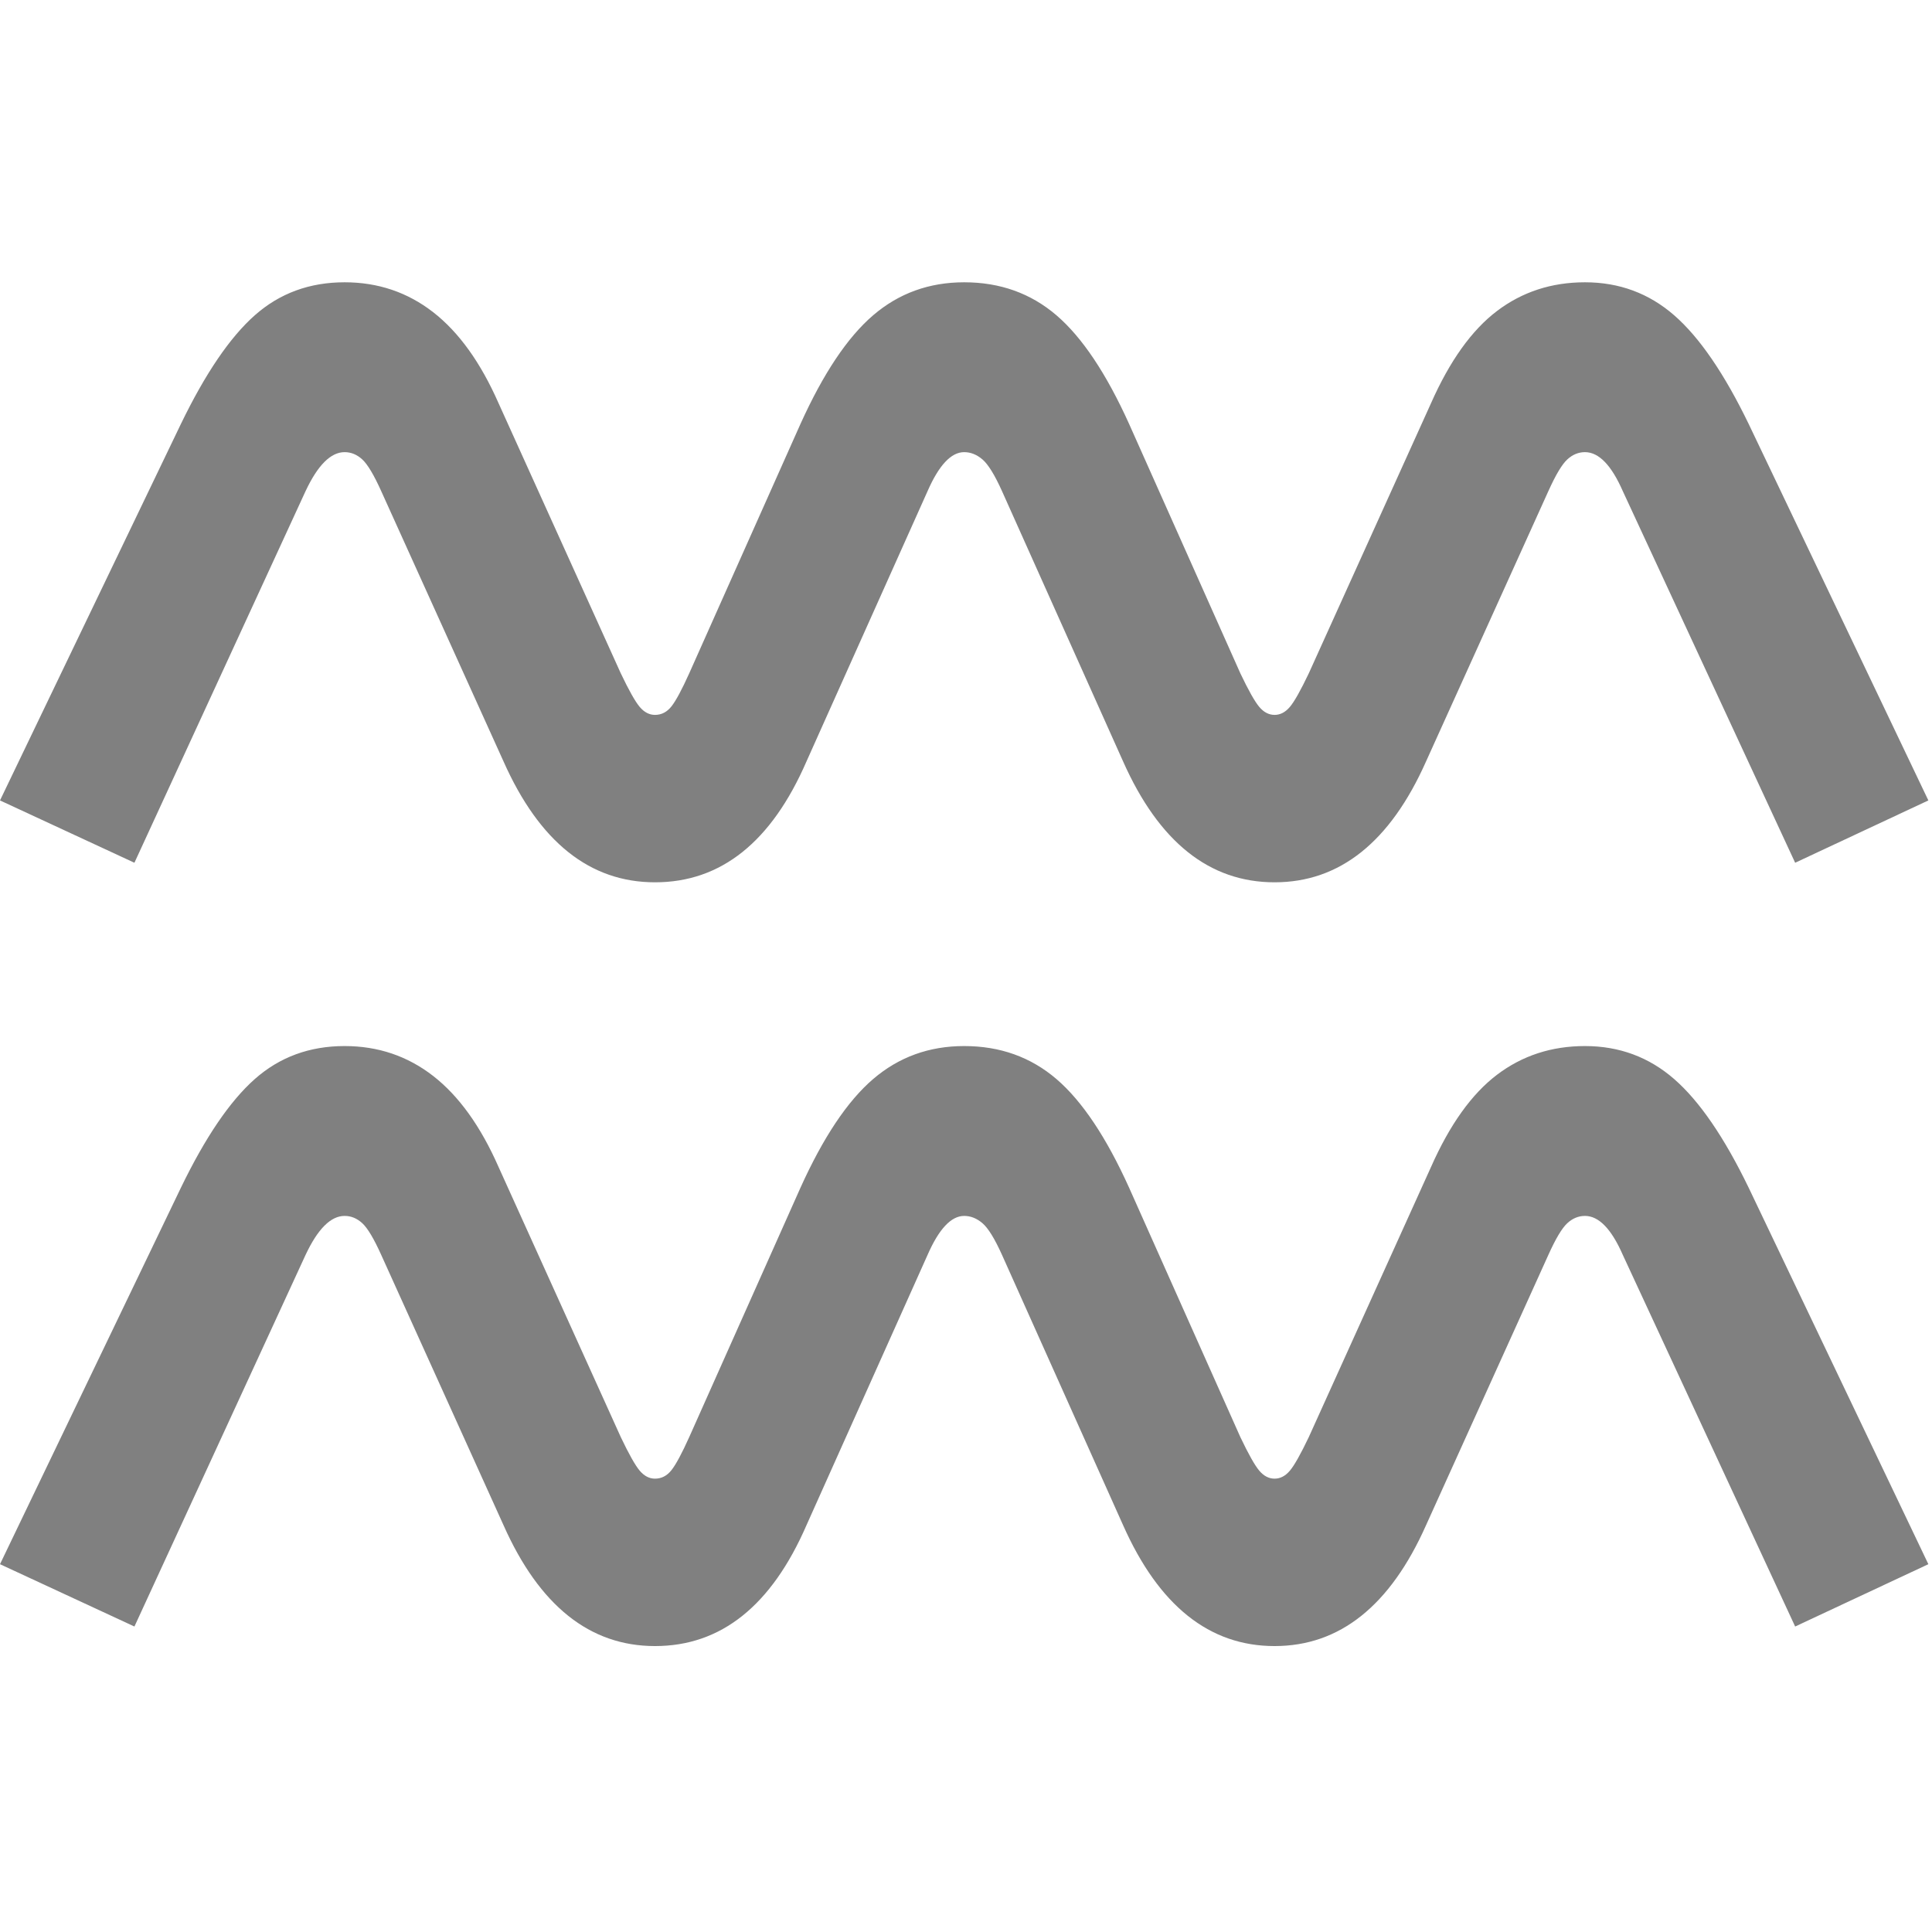
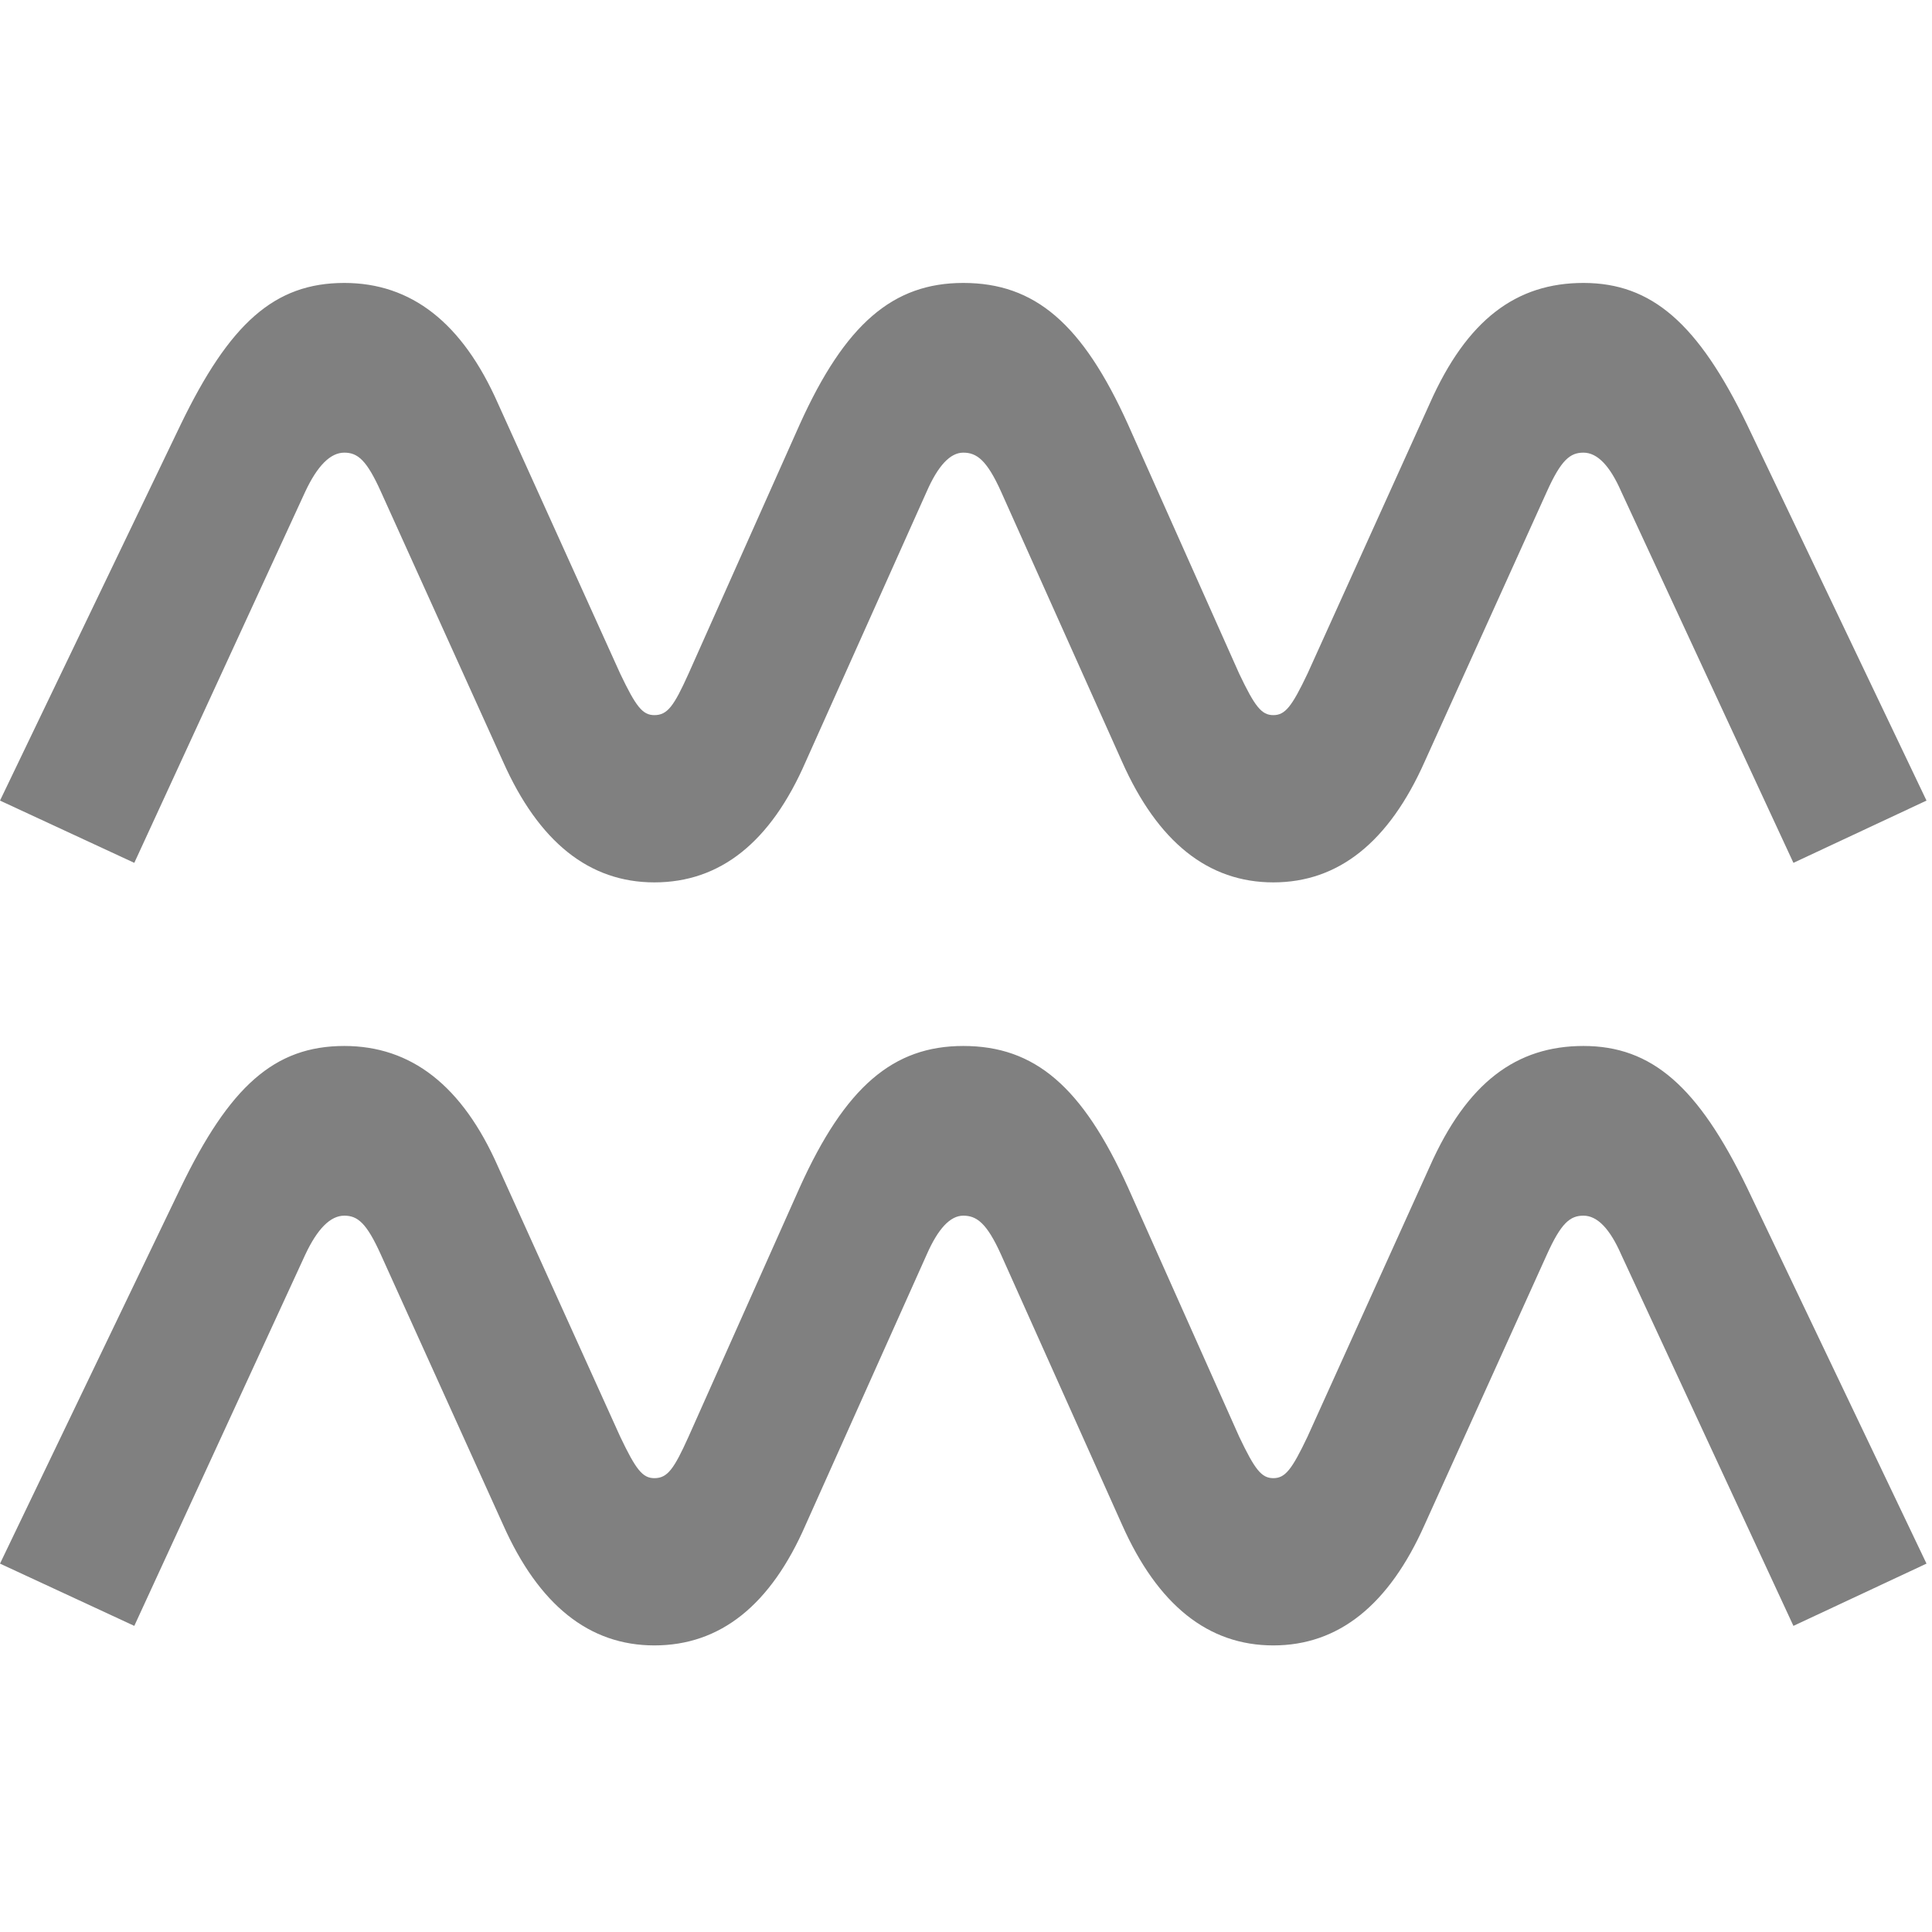
- <svg xmlns="http://www.w3.org/2000/svg" width="100%" height="100%" viewBox="0 0 284 284" version="1.1" xml:space="preserve" fill="#808080" style="fill-rule:evenodd;clip-rule:evenodd;stroke-linejoin:round;stroke-miterlimit:2;">
-   <path d="M96.285,241.969C86.704,241.969 79.279,236.041 74.01,224.185L56.046,184.485C54.968,182.09 54.04,180.534 53.262,179.815C52.483,179.096 51.615,178.737 50.657,178.737C48.621,178.737 46.705,180.653 44.909,184.485L19.76,239.095L0,229.933L26.586,174.606C30.179,167.181 33.801,161.851 37.454,158.618C41.107,155.385 45.508,153.768 50.657,153.768C55.567,153.768 59.908,155.235 63.681,158.169C67.453,161.103 70.657,165.564 73.291,171.552L91.255,211.251C92.452,213.766 93.38,215.413 94.039,216.191C94.698,216.97 95.446,217.359 96.285,217.359C97.243,217.359 98.051,216.94 98.71,216.101C99.368,215.263 100.237,213.646 101.314,211.251L117.661,174.606C121.014,167.181 124.577,161.851 128.349,158.618C132.122,155.385 136.583,153.768 141.732,153.768C147.002,153.768 151.522,155.385 155.295,158.618C159.067,161.851 162.63,167.181 165.983,174.606L182.33,211.251C183.527,213.766 184.456,215.413 185.114,216.191C185.773,216.97 186.521,217.359 187.36,217.359C188.198,217.359 188.946,216.97 189.605,216.191C190.264,215.413 191.192,213.766 192.389,211.251L210.353,171.552C213.107,165.324 216.341,160.804 220.053,157.989C223.766,155.175 228.077,153.768 232.987,153.768C238.017,153.768 242.388,155.385 246.1,158.618C249.813,161.851 253.465,167.181 257.058,174.606L283.465,229.933L263.884,239.095L238.556,184.485C236.879,180.653 235.023,178.737 232.987,178.737C232.029,178.737 231.161,179.096 230.382,179.815C229.604,180.534 228.676,182.09 227.598,184.485L209.634,224.185C204.365,236.041 196.94,241.969 187.36,241.969C177.779,241.969 170.354,236.041 165.085,224.185L147.301,184.485C146.223,182.09 145.265,180.534 144.427,179.815C143.589,179.096 142.69,178.737 141.732,178.737C139.816,178.737 138.02,180.653 136.343,184.485L118.559,224.185C113.41,236.041 105.985,241.969 96.285,241.969ZM96.285,129.697C86.704,129.697 79.279,123.769 74.01,111.913L56.046,72.213C54.968,69.818 54.04,68.261 53.262,67.543C52.483,66.824 51.615,66.465 50.657,66.465C48.621,66.465 46.705,68.381 44.909,72.213L19.76,126.823L0,117.661L26.586,62.333C30.179,54.909 33.801,49.579 37.454,46.346C41.107,43.112 45.508,41.496 50.657,41.496C55.567,41.496 59.908,42.963 63.681,45.897C67.453,48.831 70.657,53.292 73.291,59.28L91.255,98.979C92.452,101.494 93.38,103.141 94.039,103.919C94.698,104.697 95.446,105.087 96.285,105.087C97.243,105.087 98.051,104.668 98.71,103.829C99.368,102.991 100.237,101.374 101.314,98.979L117.661,62.333C121.014,54.909 124.577,49.579 128.349,46.346C132.122,43.112 136.583,41.496 141.732,41.496C147.002,41.496 151.522,43.112 155.295,46.346C159.067,49.579 162.63,54.909 165.983,62.333L182.33,98.979C183.527,101.494 184.456,103.141 185.114,103.919C185.773,104.697 186.521,105.087 187.36,105.087C188.198,105.087 188.946,104.697 189.605,103.919C190.264,103.141 191.192,101.494 192.389,98.979L210.353,59.28C213.107,53.052 216.341,48.531 220.053,45.717C223.766,42.903 228.077,41.496 232.987,41.496C238.017,41.496 242.388,43.112 246.1,46.346C249.813,49.579 253.465,54.909 257.058,62.333L283.465,117.661L263.884,126.823L238.556,72.213C236.879,68.381 235.023,66.465 232.987,66.465C232.029,66.465 231.161,66.824 230.382,67.543C229.604,68.261 228.676,69.818 227.598,72.213L209.634,111.913C204.365,123.769 196.94,129.697 187.36,129.697C177.779,129.697 170.354,123.769 165.085,111.913L147.301,72.213C146.223,69.818 145.265,68.261 144.427,67.543C143.589,66.824 142.69,66.465 141.732,66.465C139.816,66.465 138.02,68.381 136.343,72.213L118.559,111.913C113.41,123.769 105.985,129.697 96.285,129.697Z" />
+ <svg xmlns="http://www.w3.org/2000/svg" width="100%" height="100%" viewBox="0 0 284 284" version="1.1" xml:space="preserve" style="fill-rule:evenodd;clip-rule:evenodd;stroke-linejoin:round;stroke-miterlimit:2;">
+   <path d="M96.192,241.872C86.621,241.872 79.203,235.95 73.939,224.105L55.993,184.444C53.885,179.762 52.564,178.701 50.609,178.701C48.575,178.701 46.66,180.616 44.867,184.444L19.741,239.001L0,229.848L26.561,174.574C33.738,159.739 40.319,153.756 50.609,153.756C60.42,153.756 67.956,159.558 73.221,171.523L91.167,211.184C93.478,216.035 94.455,217.286 96.192,217.286C98.111,217.286 99.067,215.96 101.217,211.184L117.548,174.574C124.248,159.739 131.306,153.756 141.596,153.756C152.126,153.756 159.123,159.739 165.823,174.574L182.155,211.184C184.463,216.035 185.441,217.286 187.179,217.286C188.916,217.286 189.896,216.035 192.204,211.184L210.15,171.523C215.655,159.082 222.953,153.756 232.763,153.756C242.813,153.756 249.633,159.739 256.81,174.574L283.192,229.848L263.63,239.001L238.325,184.444C236.652,180.616 234.796,178.701 232.763,178.701C230.805,178.701 229.486,179.762 227.378,184.444L209.432,224.105C204.169,235.95 196.751,241.872 187.179,241.872C177.608,241.872 170.19,235.95 164.927,224.105L147.16,184.444C145.052,179.762 143.554,178.701 141.596,178.701C139.681,178.701 137.888,180.616 136.213,184.444L118.446,224.105C113.301,235.95 105.883,241.872 96.192,241.872ZM96.192,129.708C86.621,129.708 79.203,123.786 73.939,111.942L55.993,72.281C53.885,67.596 52.564,66.538 50.609,66.538C48.575,66.538 46.66,68.452 44.867,72.281L19.741,126.837L0,117.685L26.561,62.41C33.738,47.574 40.319,41.592 50.609,41.592C60.42,41.592 67.956,47.397 73.221,59.359L91.167,99.02C93.478,103.87 94.455,105.122 96.192,105.122C98.111,105.122 99.067,103.796 101.217,99.02L117.548,62.41C124.248,47.574 131.306,41.592 141.596,41.592C152.126,41.592 159.123,47.574 165.823,62.41L182.155,99.02C184.463,103.87 185.441,105.122 187.179,105.122C188.916,105.122 189.896,103.87 192.204,99.02L210.15,59.359C215.655,46.917 222.953,41.592 232.763,41.592C242.813,41.592 249.633,47.574 256.81,62.41L283.192,117.685L263.63,126.837L238.325,72.281C236.652,68.452 234.796,66.538 232.763,66.538C230.805,66.538 229.486,67.596 227.378,72.281L209.432,111.942C204.169,123.786 196.751,129.708 187.179,129.708C177.608,129.708 170.19,123.786 164.927,111.942L147.16,72.281C145.052,67.596 143.554,66.538 141.596,66.538C139.681,66.538 137.888,68.452 136.213,72.281L118.446,111.942C113.301,123.786 105.883,129.708 96.192,129.708Z" style="fill:rgb(128,128,128);" />
</svg>
